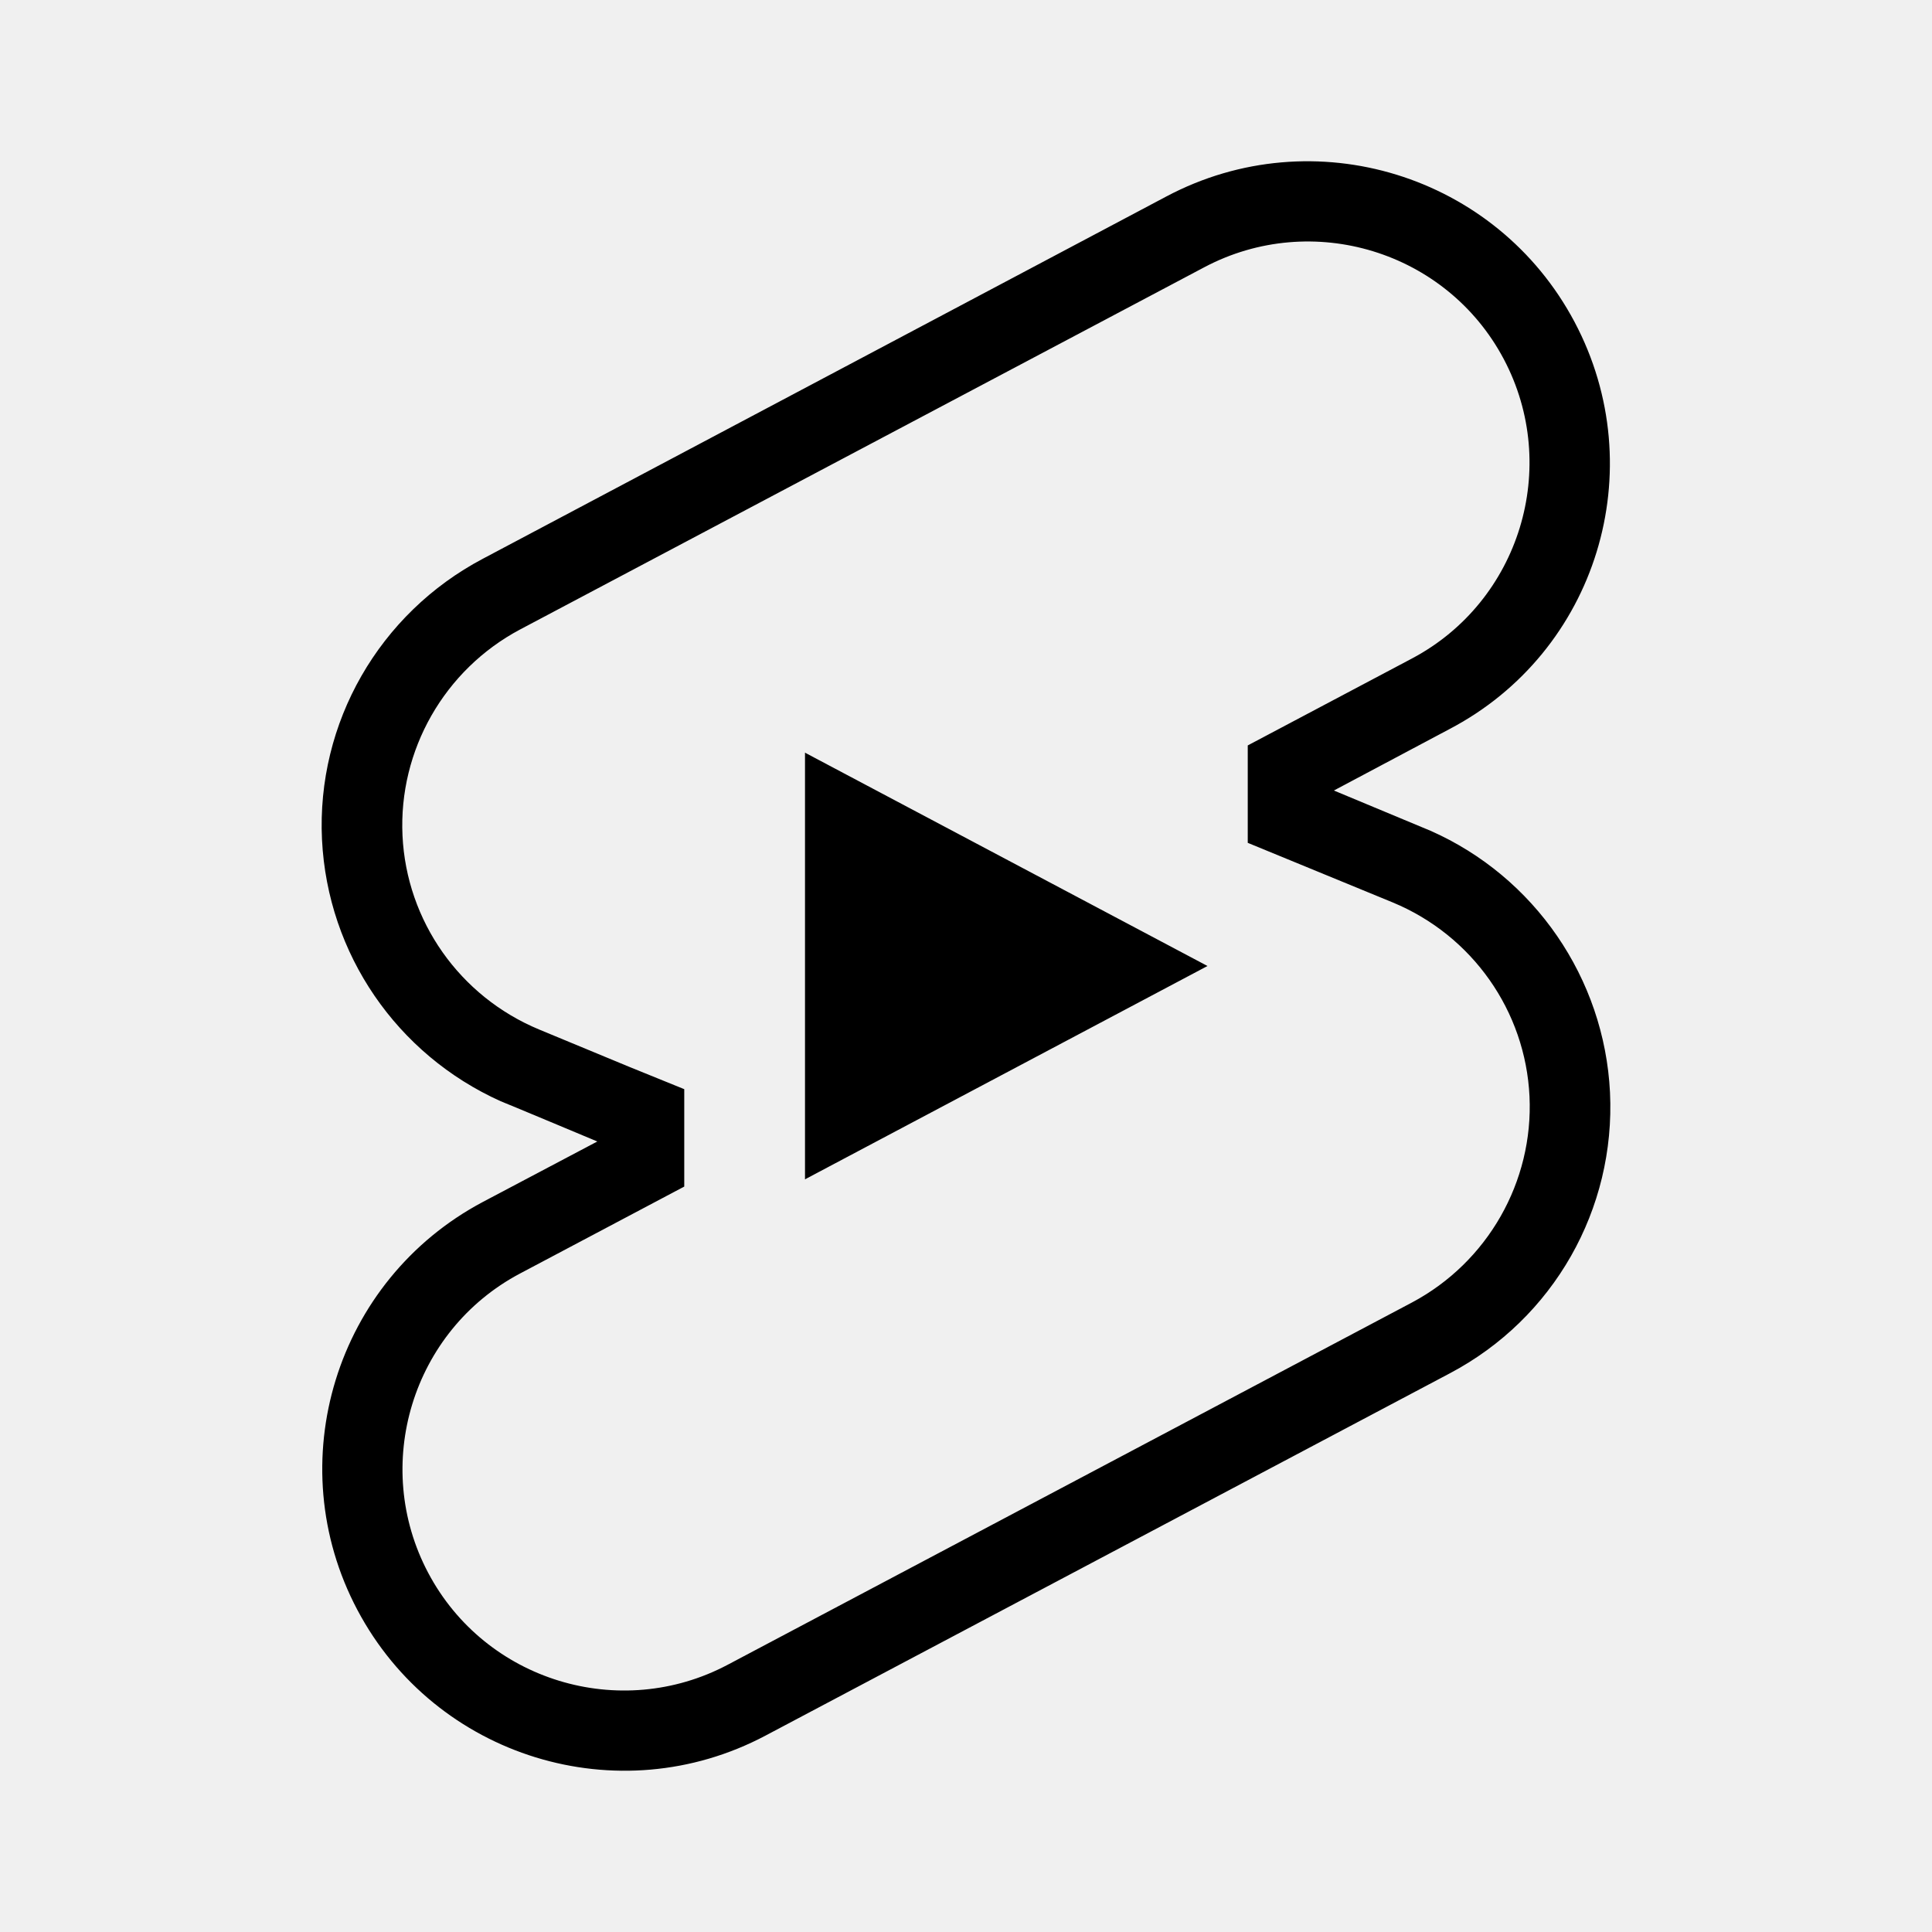
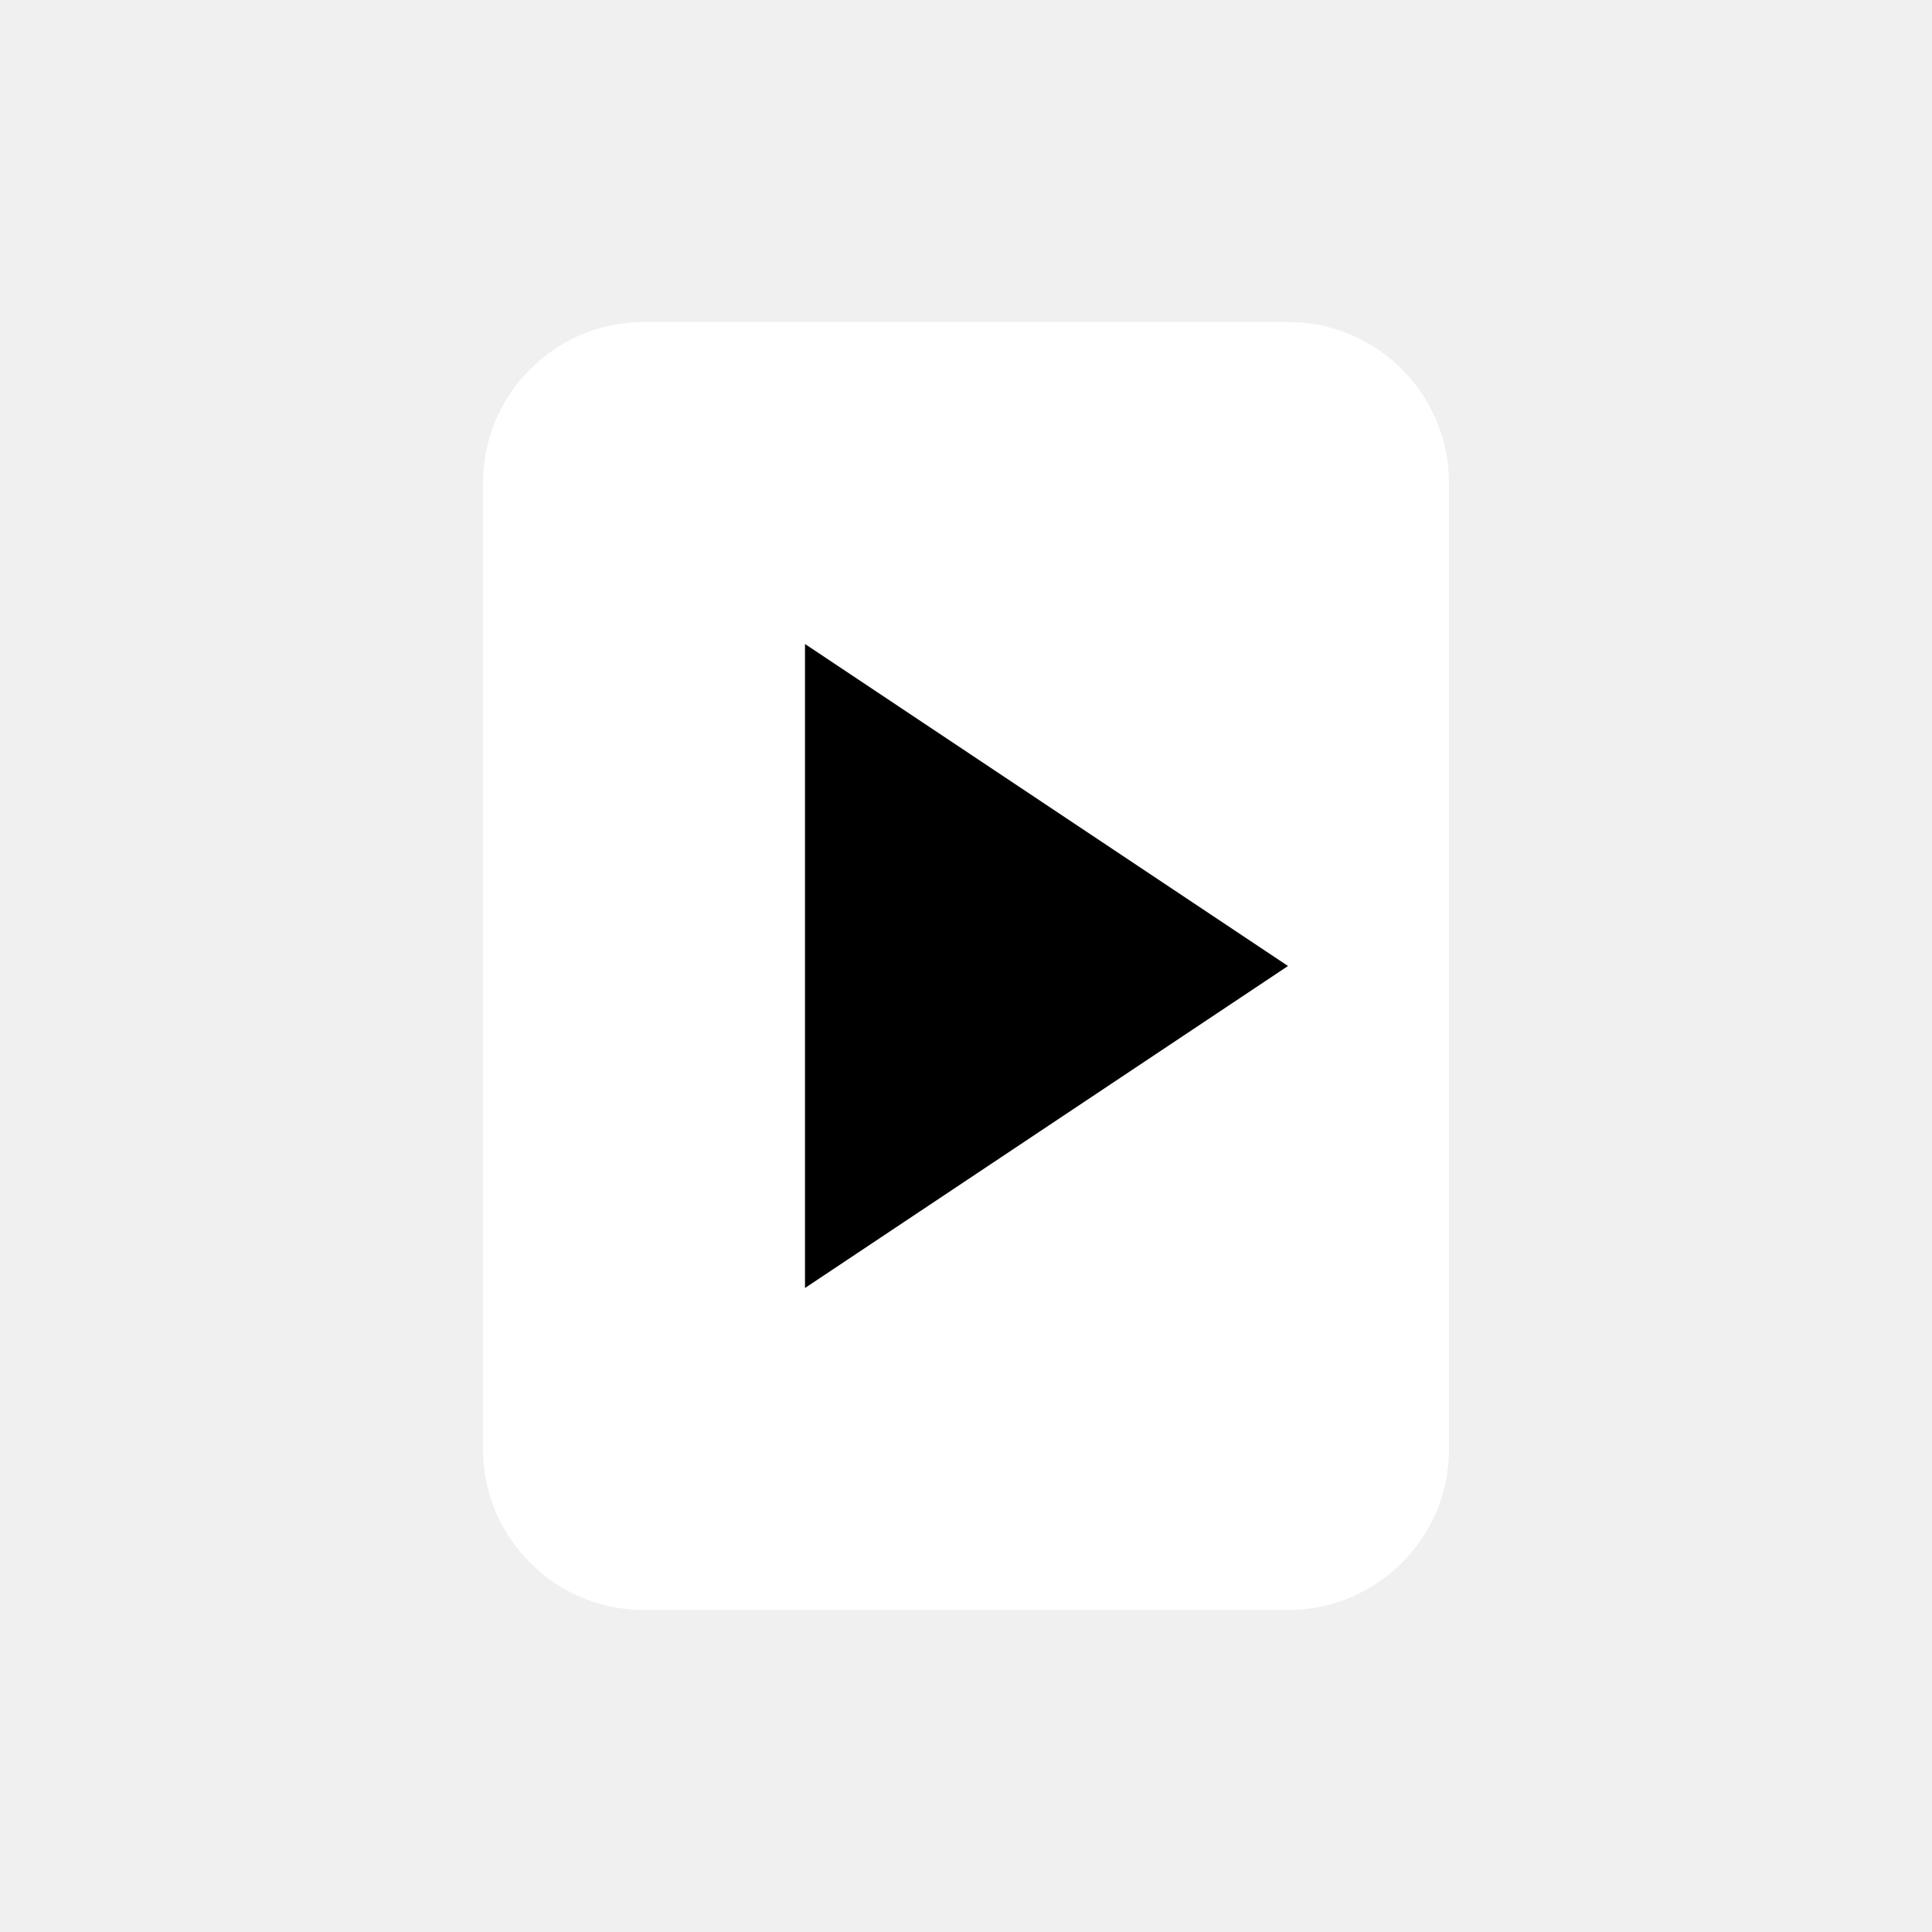
- <svg xmlns="http://www.w3.org/2000/svg" width="24" height="24" viewBox="0 0 24 24" fill="currentColor">
-   <path d="M10 14.65v-5.3L15 12l-5 2.65zm7.77-4.33c-.77-.32-1.2-.5-1.2-.5L18 9.06c1.84-.96 2.53-3.23 1.56-5.06s-3.24-2.53-5.07-1.56L6 6.94c-1.29.68-2.07 2.04-2 3.49.07 1.42.93 2.67 2.22 3.25.03.01 1.2.5 1.2.5L6 14.93c-1.83.97-2.53 3.24-1.56 5.07.97 1.83 3.24 2.53 5.07 1.56l8.5-4.5c1.29-.68 2.06-2.04 1.99-3.49-.07-1.42-.94-2.68-2.23-3.25zm-.23 5.86l-8.5 4.5c-1.34.71-3.01.2-3.72-1.14-.71-1.34-.2-3.01 1.14-3.72l2.04-1.08v-1.21l-.69-.28-1.11-.46c-.99-.41-1.65-1.35-1.7-2.41-.05-1.06.52-2.06 1.46-2.56l8.5-4.5c1.34-.71 3.01-.2 3.72 1.14.71 1.34.2 3.01-1.14 3.72L15.5 9.26v1.21l1.8.74c.99.41 1.65 1.35 1.7 2.41.05 1.06-.52 2.06-1.46 2.56z" />
+ <svg xmlns="http://www.w3.org/2000/svg" width="24" height="24" viewBox="0 0 24 24" fill="white">
+   <rect x="6" y="4" width="12" height="16" rx="2" fill="white" />
+   <path d="M10 8v8l6-4z" fill="black" />
</svg>
